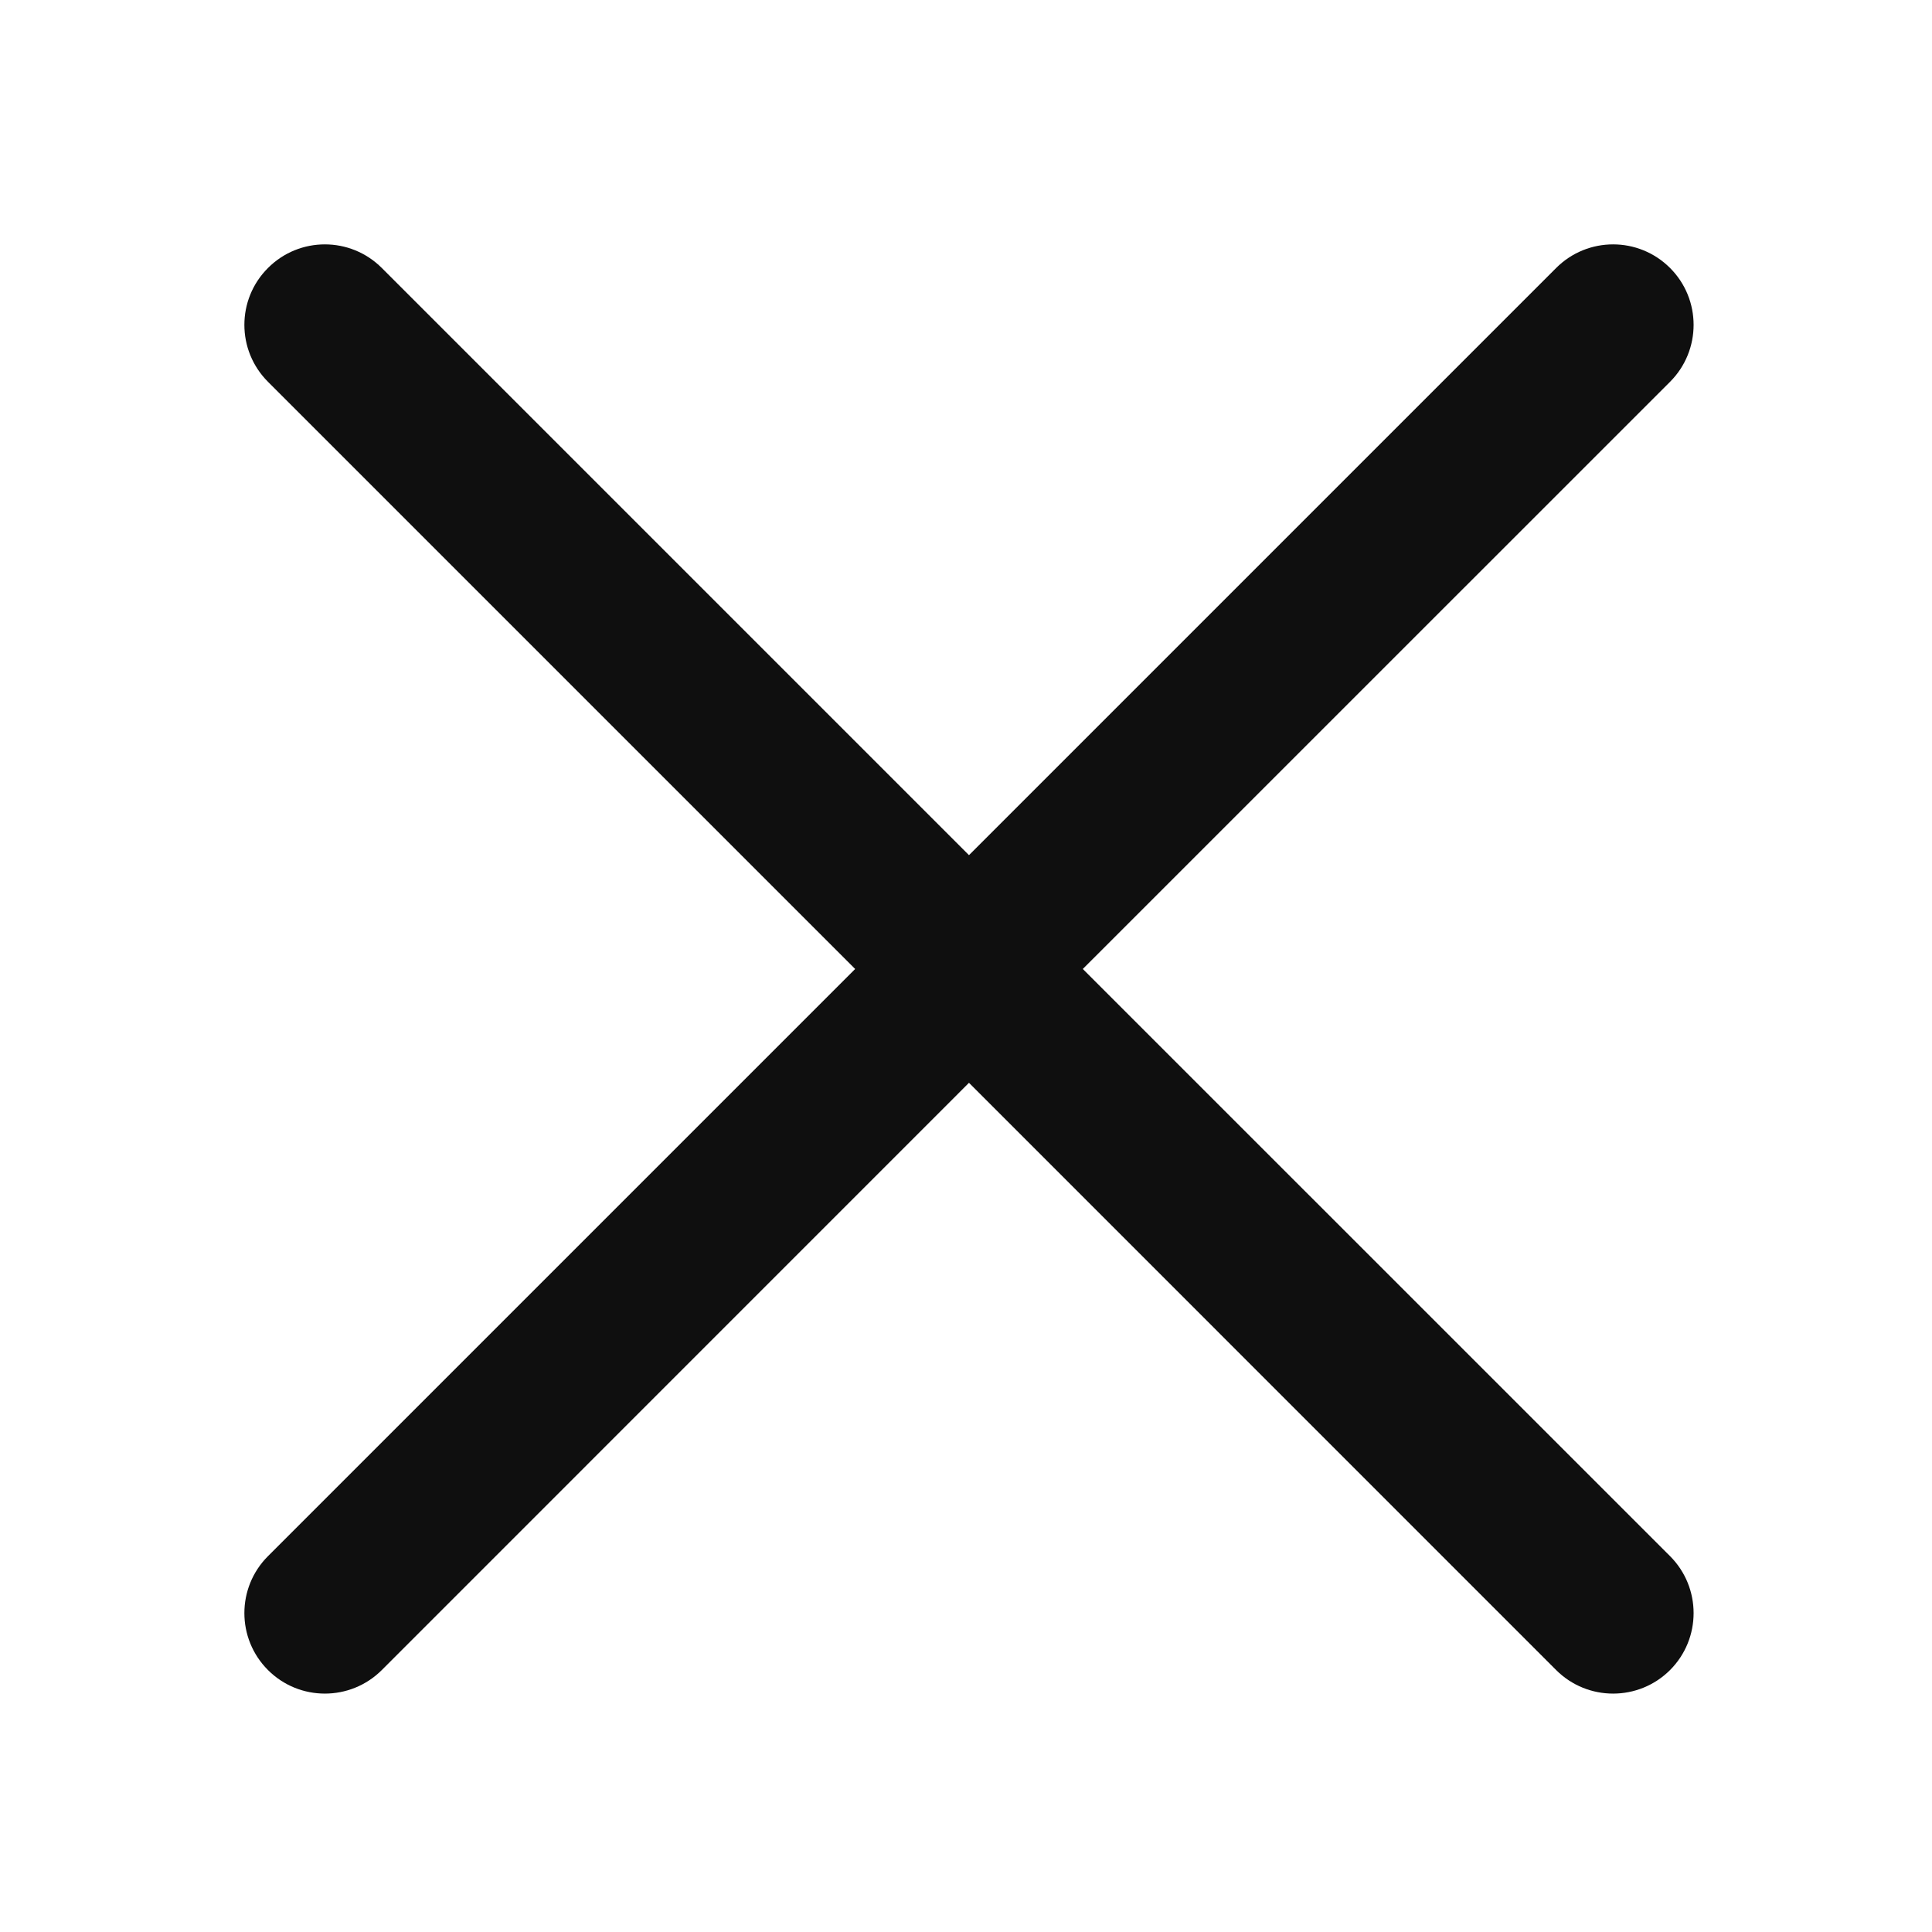
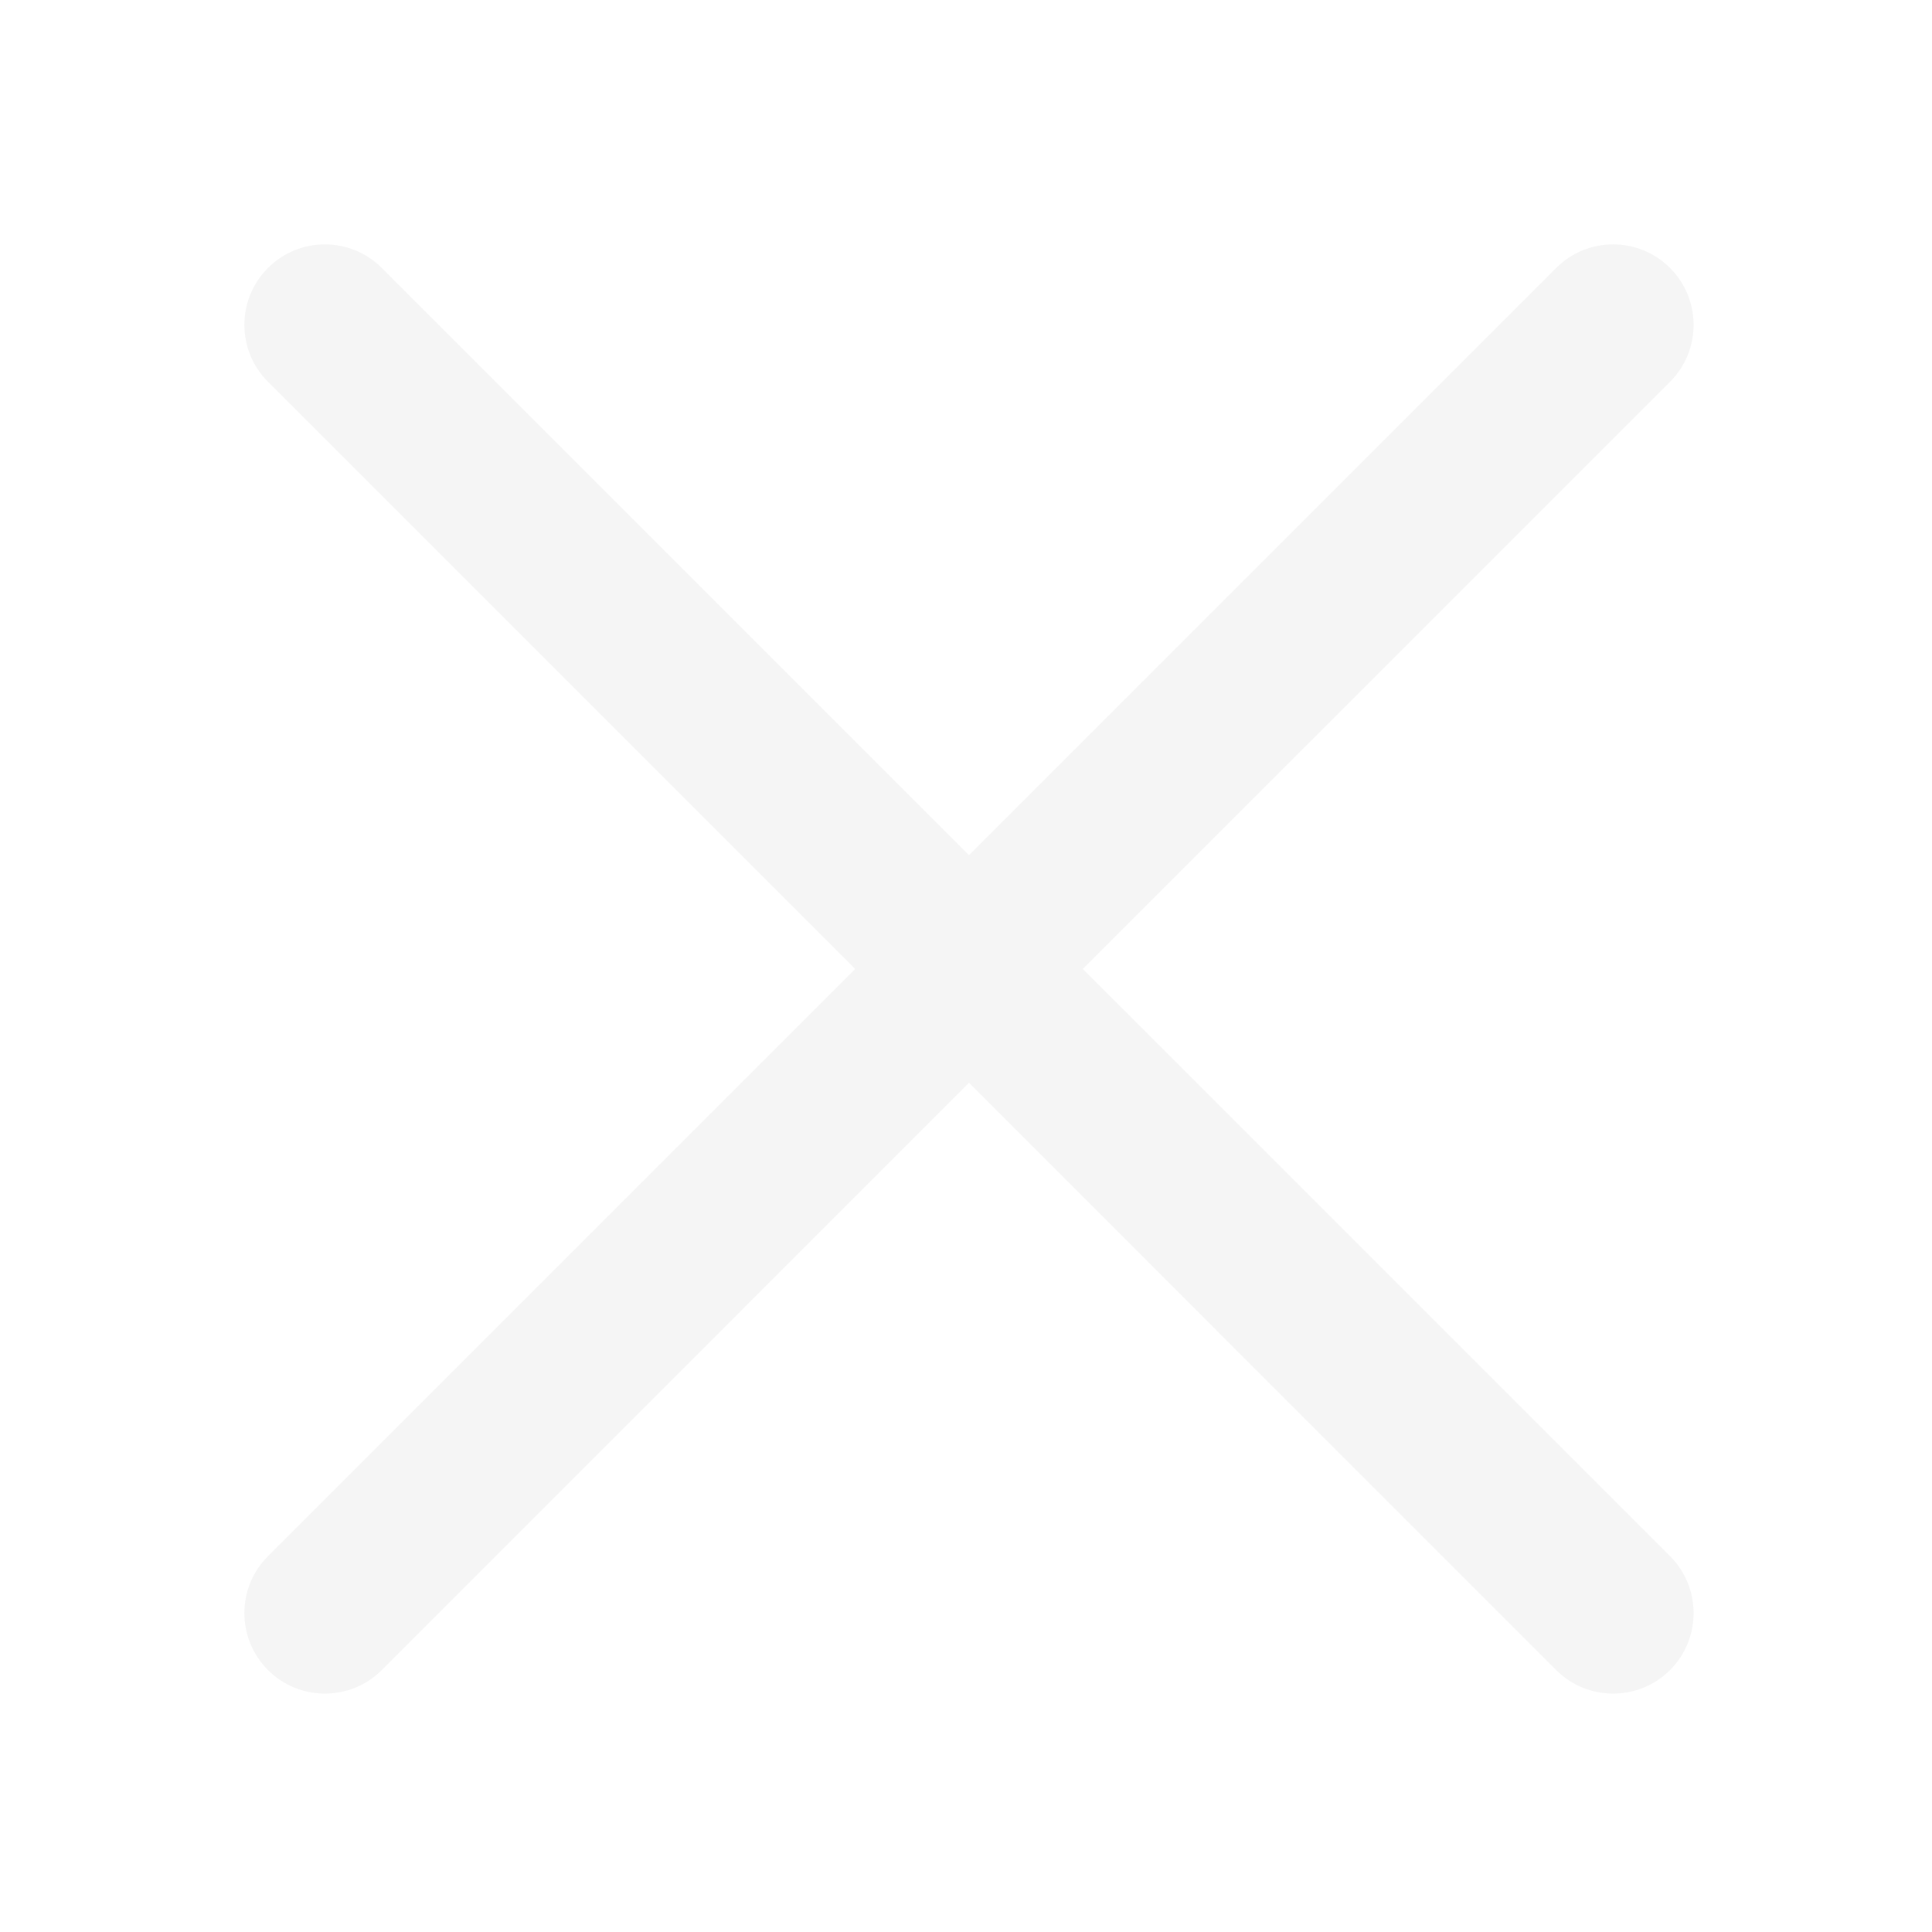
<svg xmlns="http://www.w3.org/2000/svg" width="800px" height="800px" viewBox="0 0 24 24" fill="none">
-   <path d="M20.746 3.329C20.355 2.938 19.722 2.938 19.331 3.329L12.037 10.623L4.743 3.329C4.352 2.938 3.719 2.938 3.329 3.329C2.938 3.719 2.938 4.352 3.329 4.743L10.623 12.037L3.329 19.331C2.938 19.722 2.938 20.355 3.329 20.746C3.719 21.136 4.352 21.136 4.743 20.746L12.037 13.451L19.331 20.746C19.722 21.136 20.355 21.136 20.746 20.746C21.136 20.355 21.136 19.722 20.746 19.331L13.451 12.037L20.746 4.743C21.136 4.352 21.136 3.719 20.746 3.329Z" fill="#0F0F0F" />
+   <path d="M20.746 3.329C20.355 2.938 19.722 2.938 19.331 3.329L12.037 10.623L4.743 3.329C4.352 2.938 3.719 2.938 3.329 3.329C2.938 3.719 2.938 4.352 3.329 4.743L10.623 12.037L3.329 19.331C2.938 19.722 2.938 20.355 3.329 20.746C3.719 21.136 4.352 21.136 4.743 20.746L12.037 13.451L19.331 20.746C19.722 21.136 20.355 21.136 20.746 20.746C21.136 20.355 21.136 19.722 20.746 19.331L13.451 12.037L20.746 4.743C21.136 4.352 21.136 3.719 20.746 3.329Z" fill="#F5F5F5" />
</svg>
